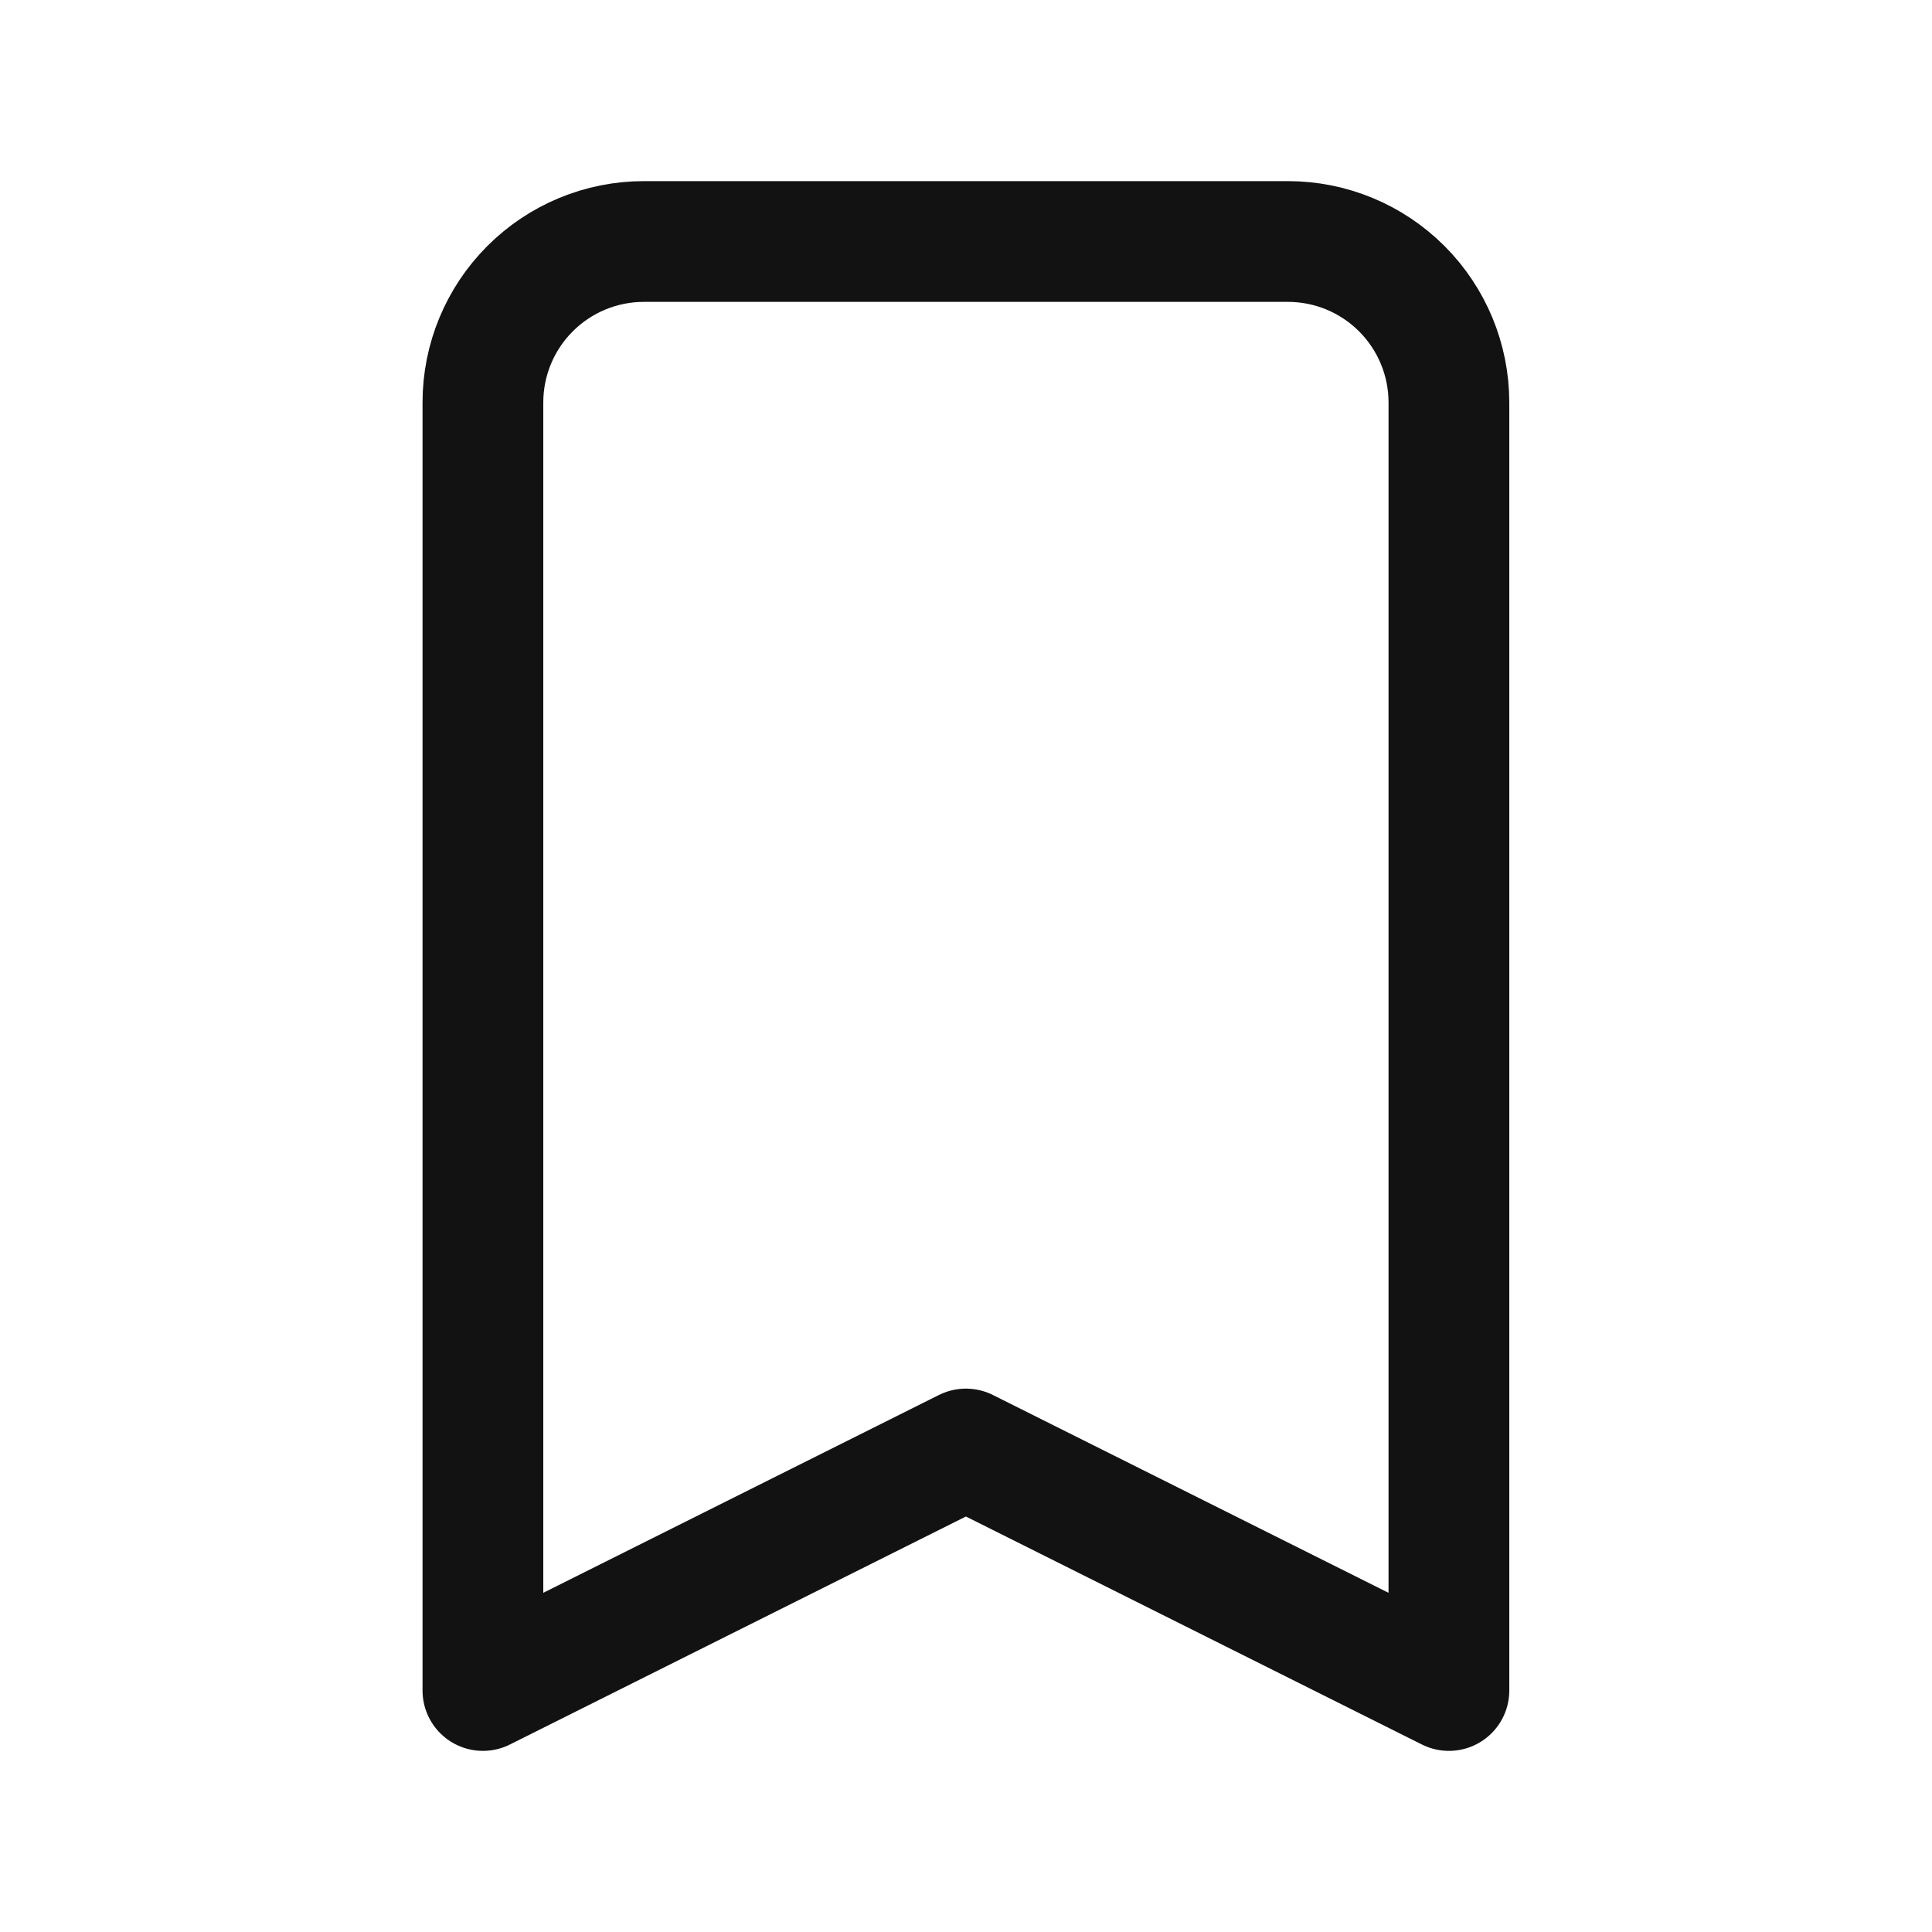
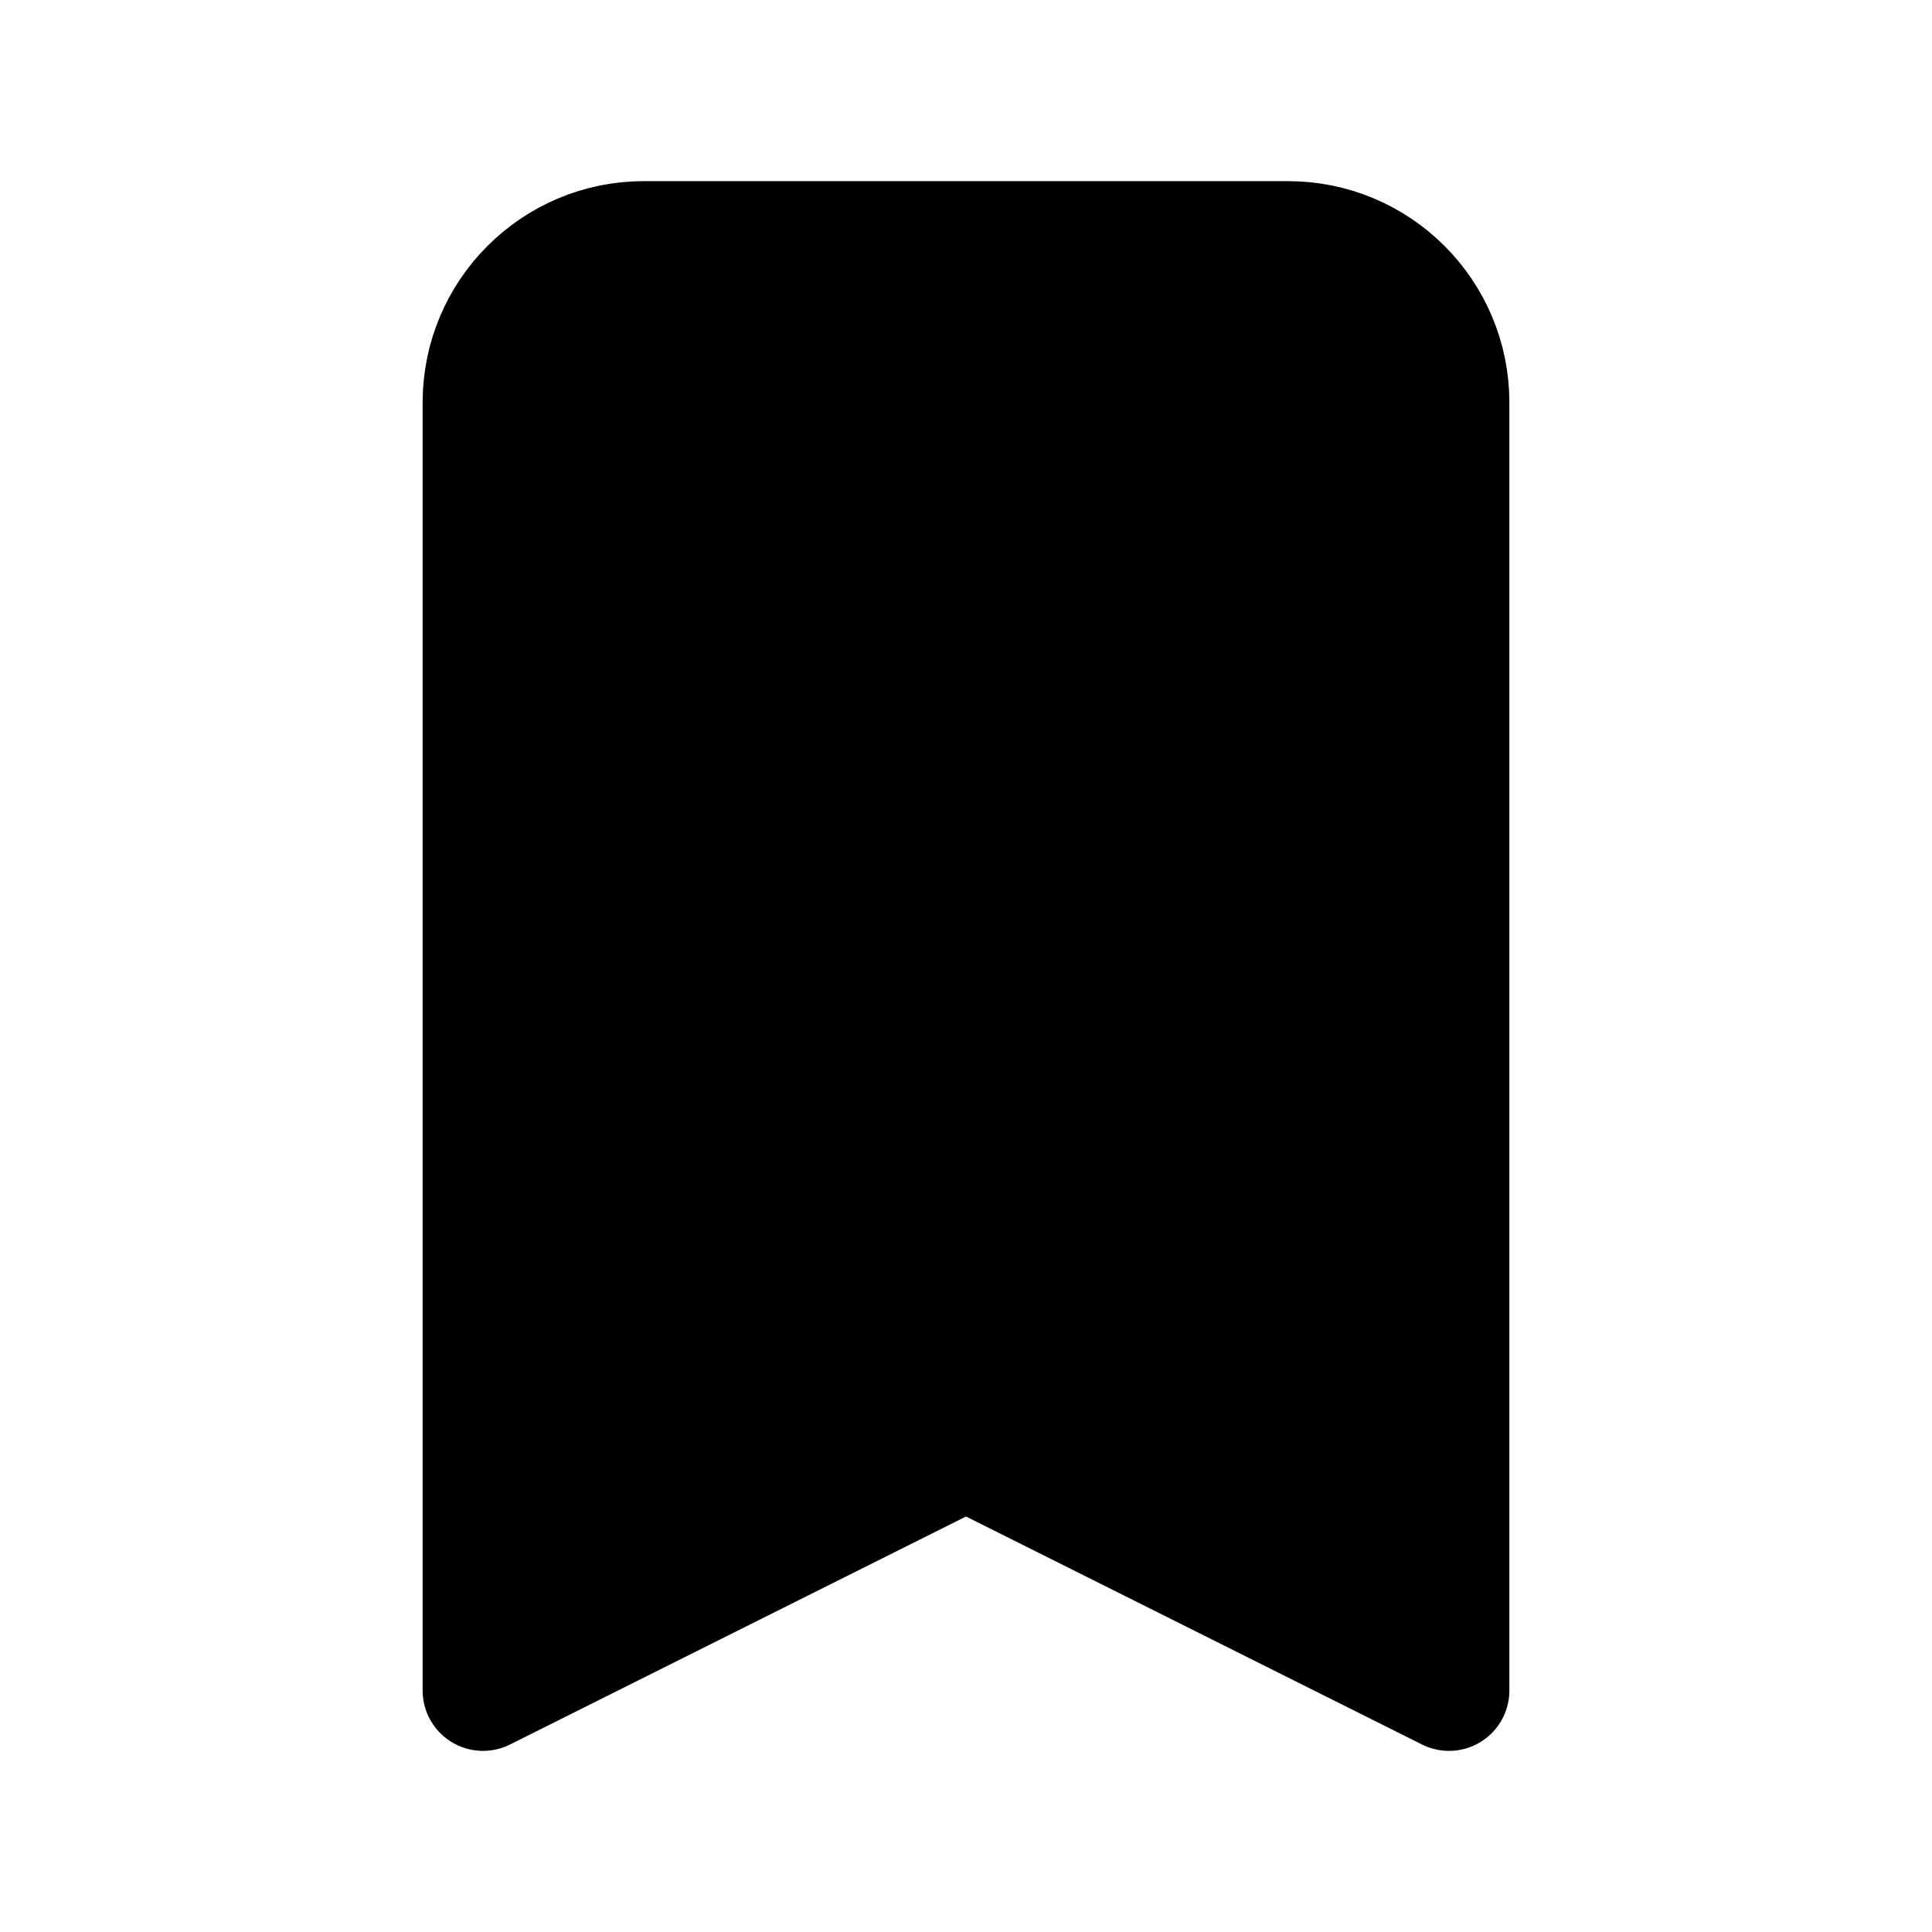
- <svg xmlns="http://www.w3.org/2000/svg" width="22" height="22" viewBox="0 0 22 22" fill="none">
-   <path d="M14.666 2.75H7.332C6.846 2.75 6.38 2.943 6.036 3.287C5.692 3.631 5.499 4.097 5.499 4.583V19.25L10.999 16.5L16.499 19.25V4.583C16.499 4.097 16.306 3.631 15.962 3.287C15.618 2.943 15.152 2.75 14.666 2.75Z" stroke="#121212" stroke-width="1.375" stroke-linecap="round" stroke-linejoin="round" />
+ <svg xmlns="http://www.w3.org/2000/svg" width="2.2rem" height="2.2rem" viewBox="0 0 24 24">
+   <path fill="current" stroke="currentColor" stroke-linecap="round" stroke-linejoin="round" stroke-width="1.5" d="M16 3H8a2 2 0 0 0-2 2v16l6-3l6 3V5a2 2 0 0 0-2-2" />
</svg>
